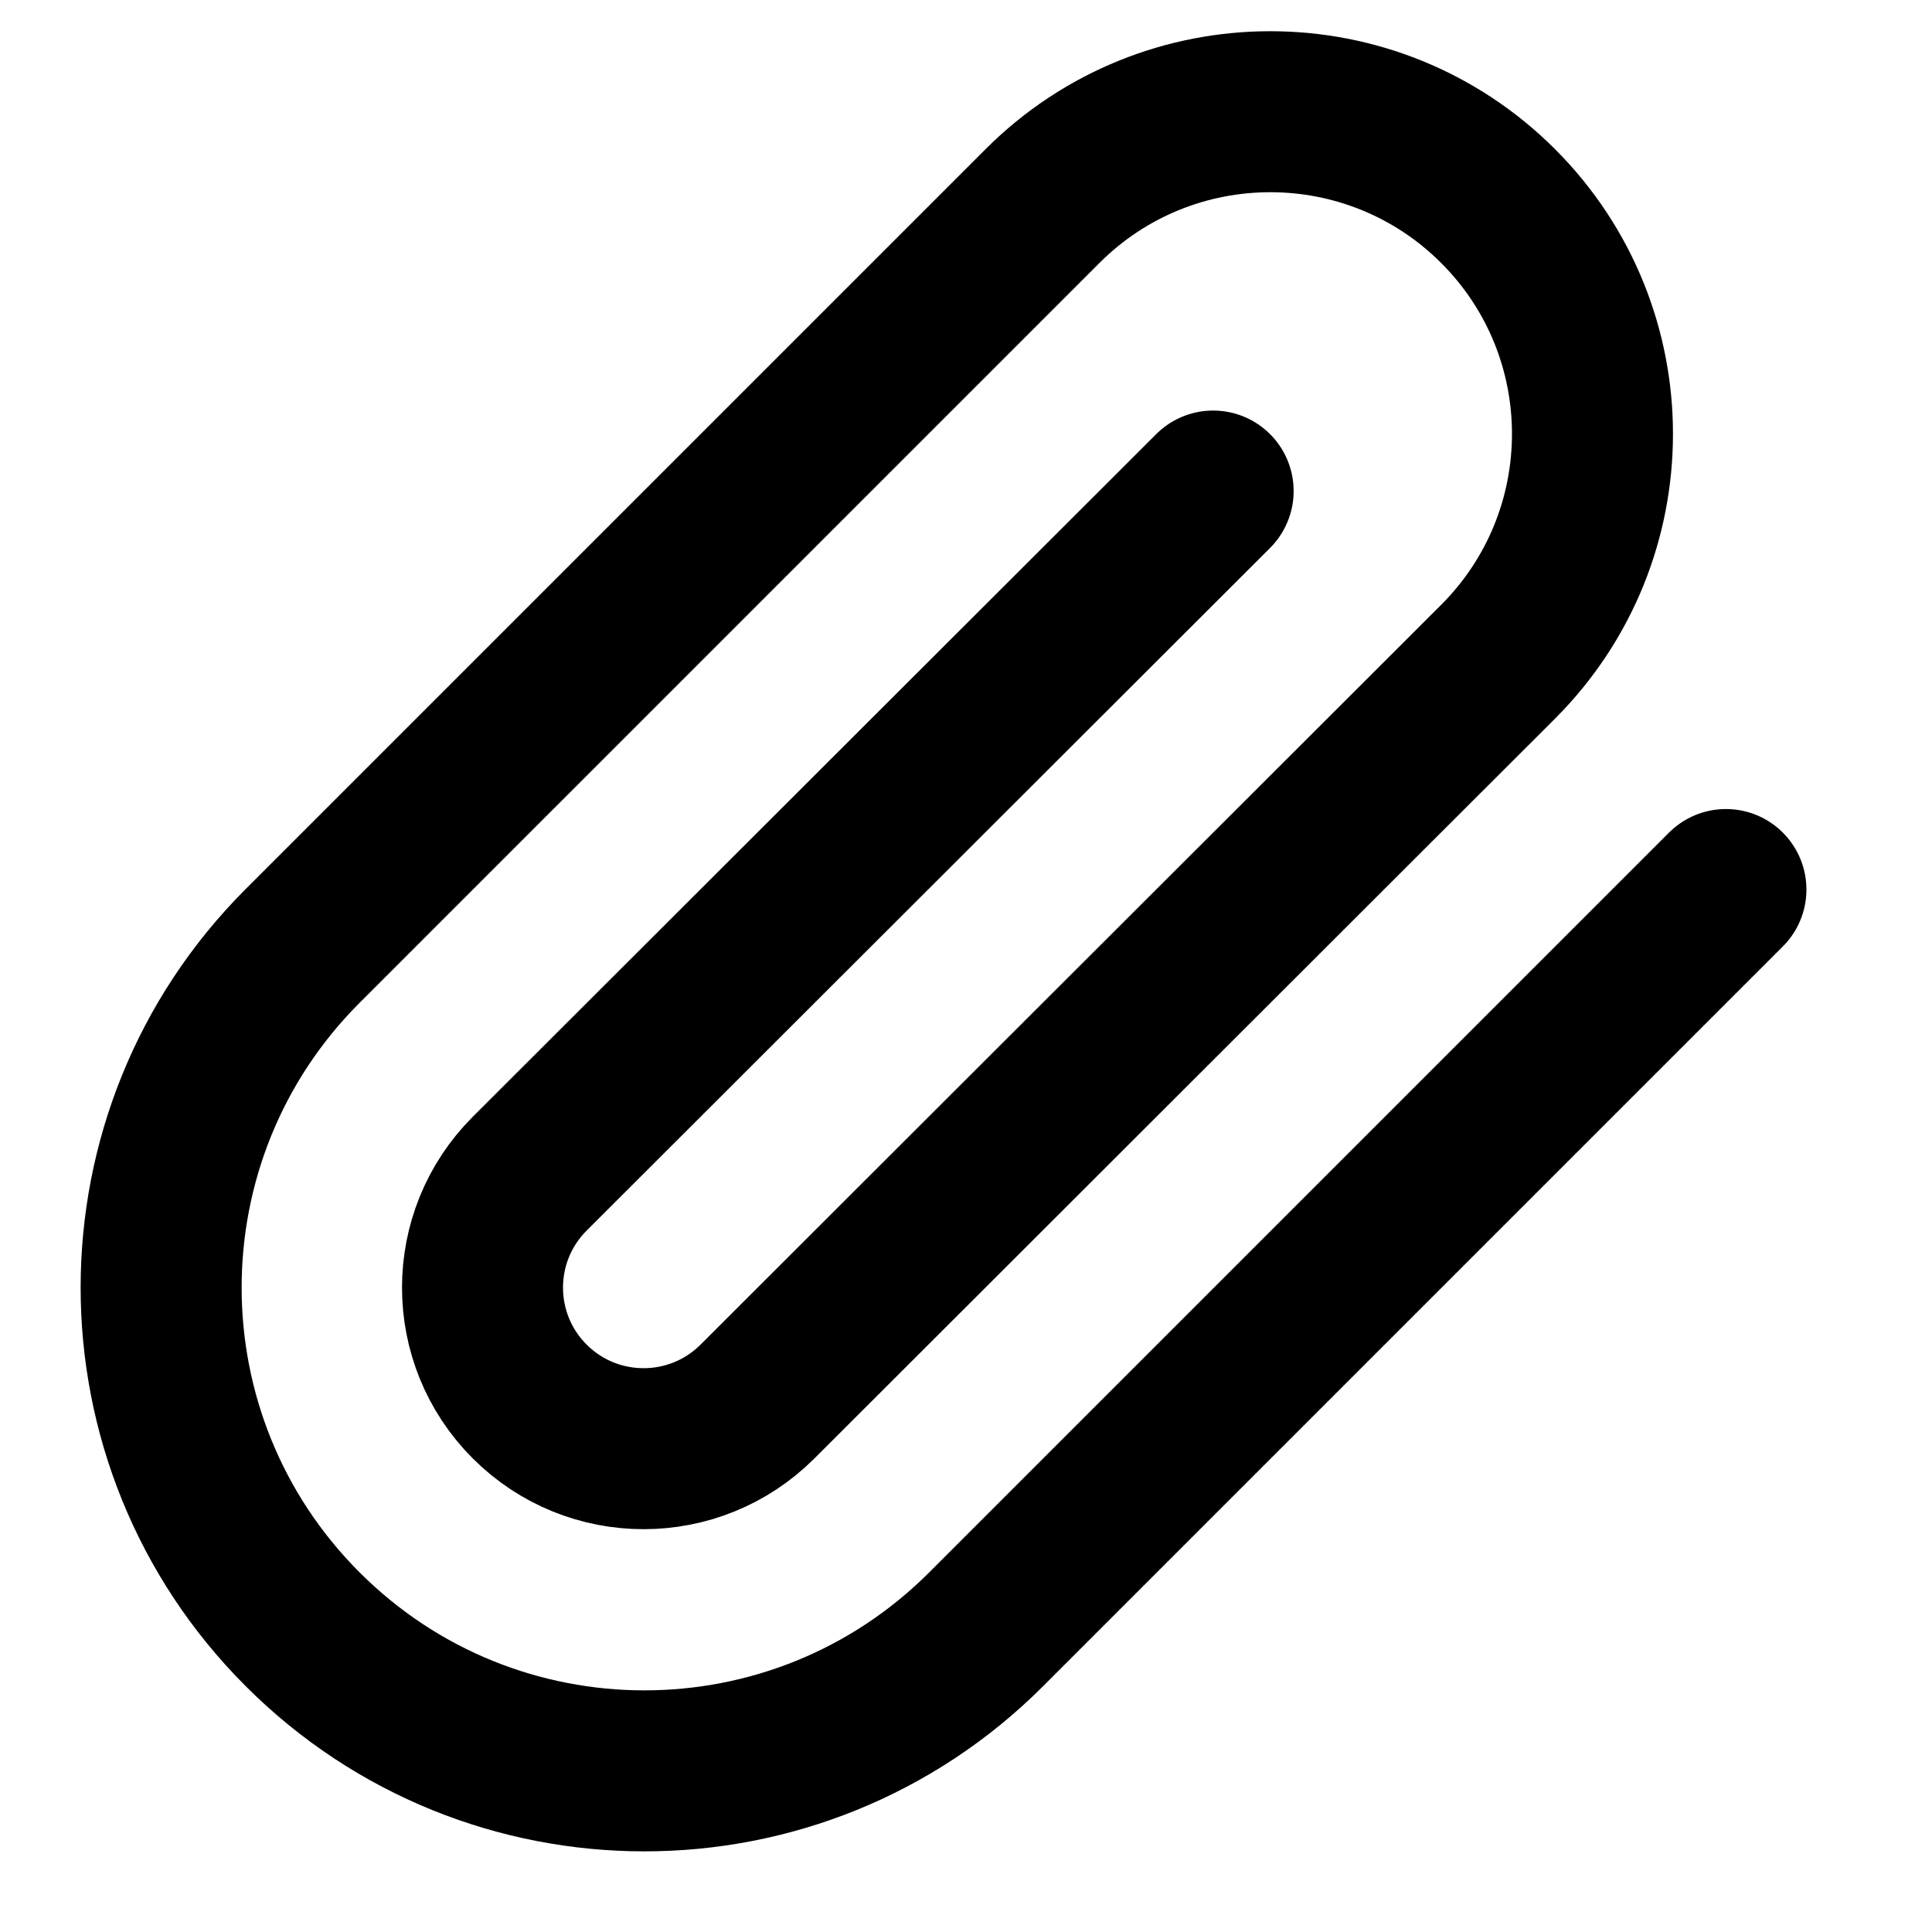
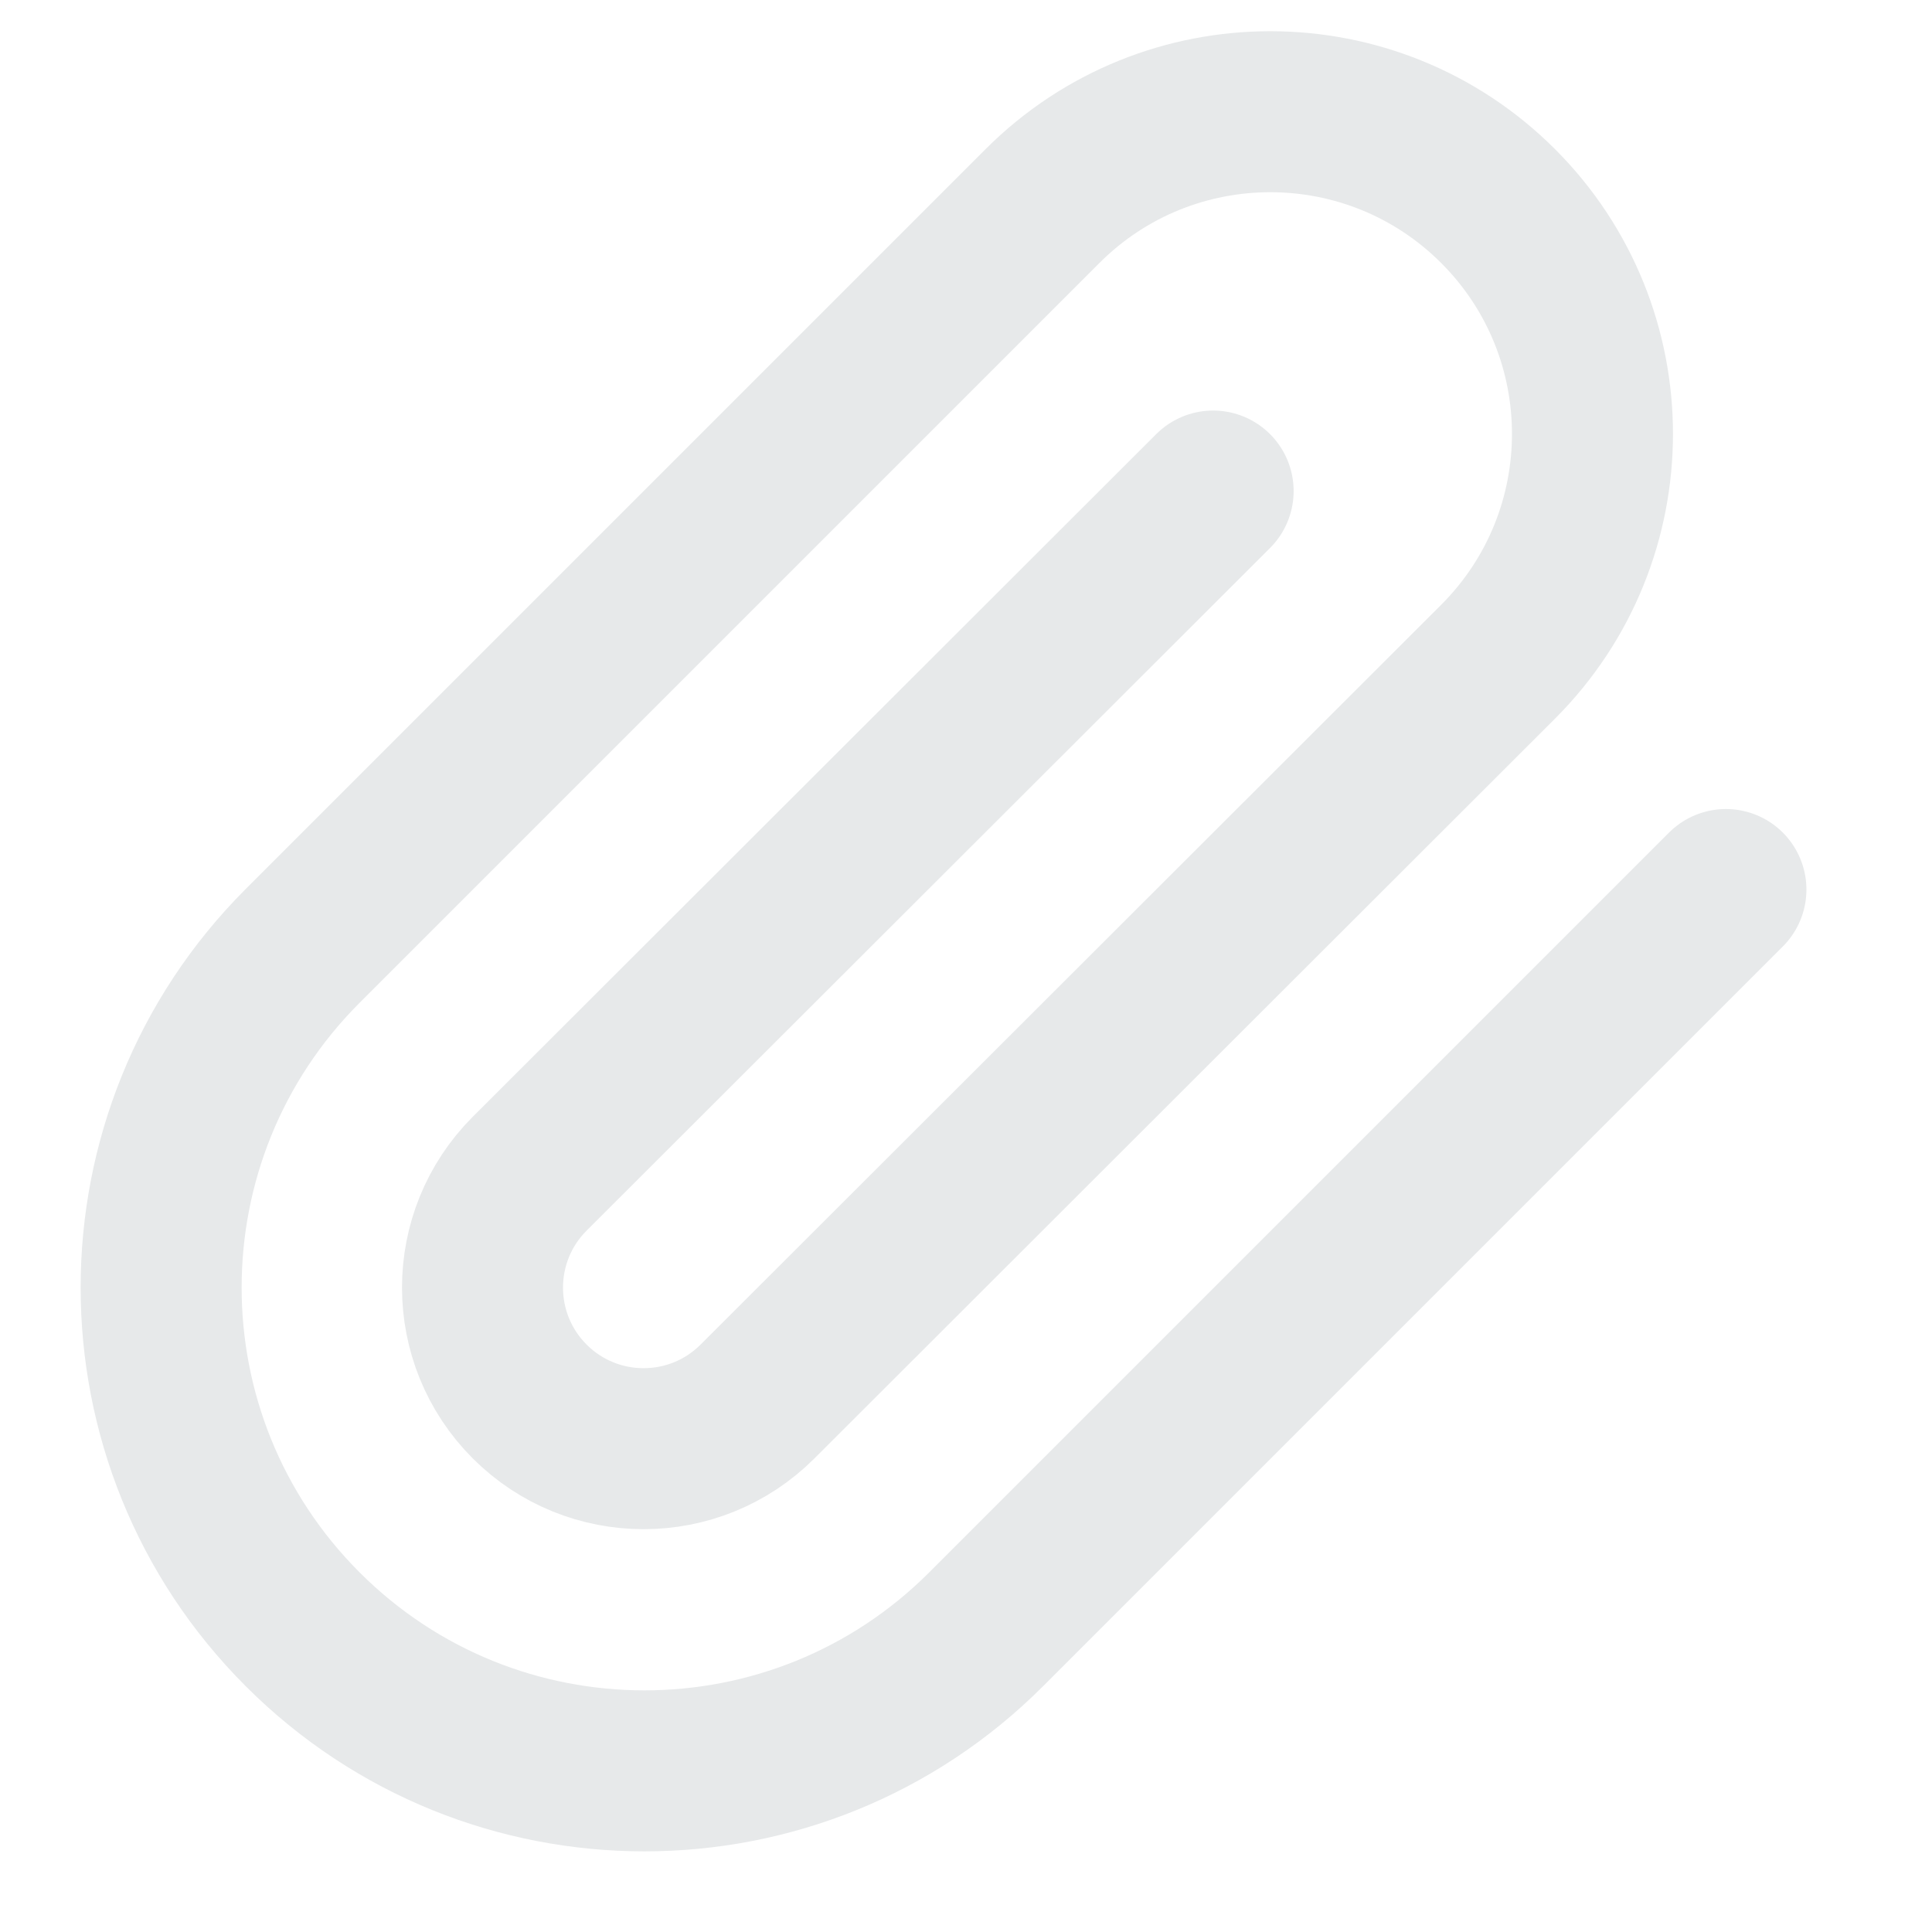
- <svg xmlns="http://www.w3.org/2000/svg" viewBox="0 0 24 24" fill="none" stroke="currentColor" stroke-width="2" stroke-linecap="round" stroke-linejoin="round">
+ <svg xmlns="http://www.w3.org/2000/svg" viewBox="0 0 24 24" fill="none" stroke="#e7e9ea" stroke-width="2" stroke-linecap="round" stroke-linejoin="round">
  <path d="M21.44 11.05l-9.19 9.19a6 6 0 0 1-8.49-8.49l9.19-9.19a4 4 0 0 1 5.66 5.66l-9.2 9.19a2 2 0 0 1-2.83-2.83l8.49-8.48" />
</svg>
